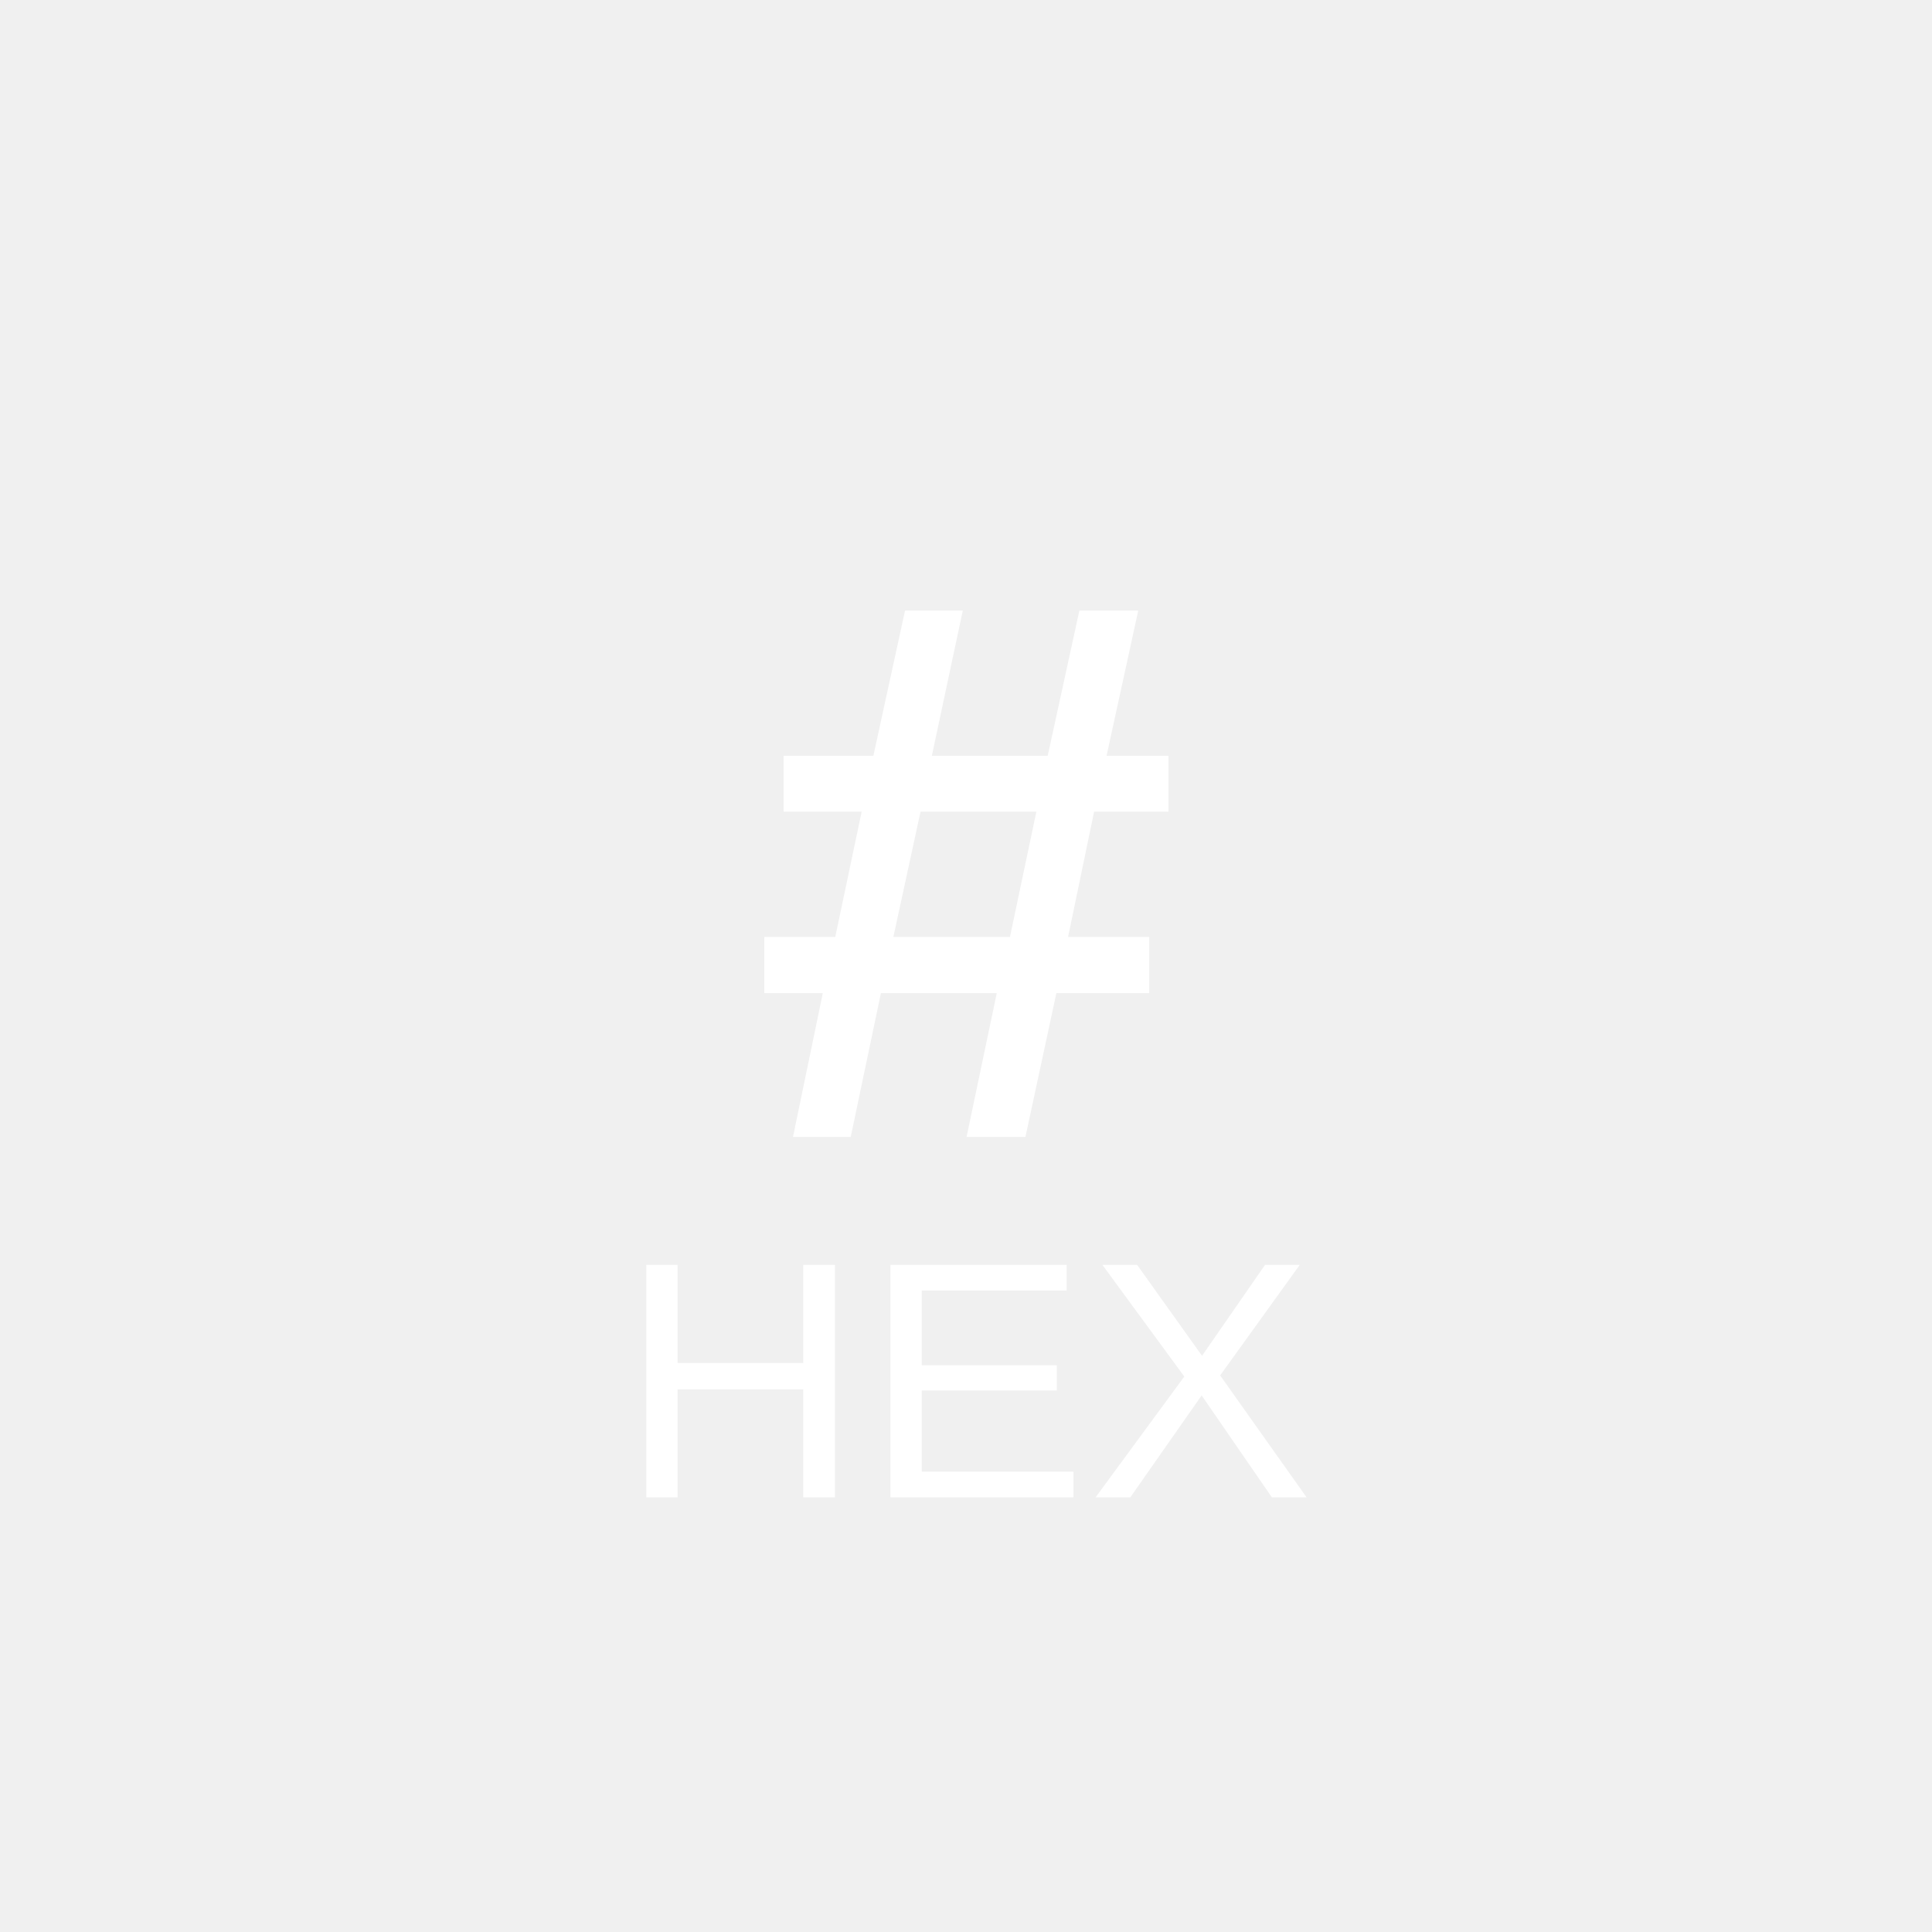
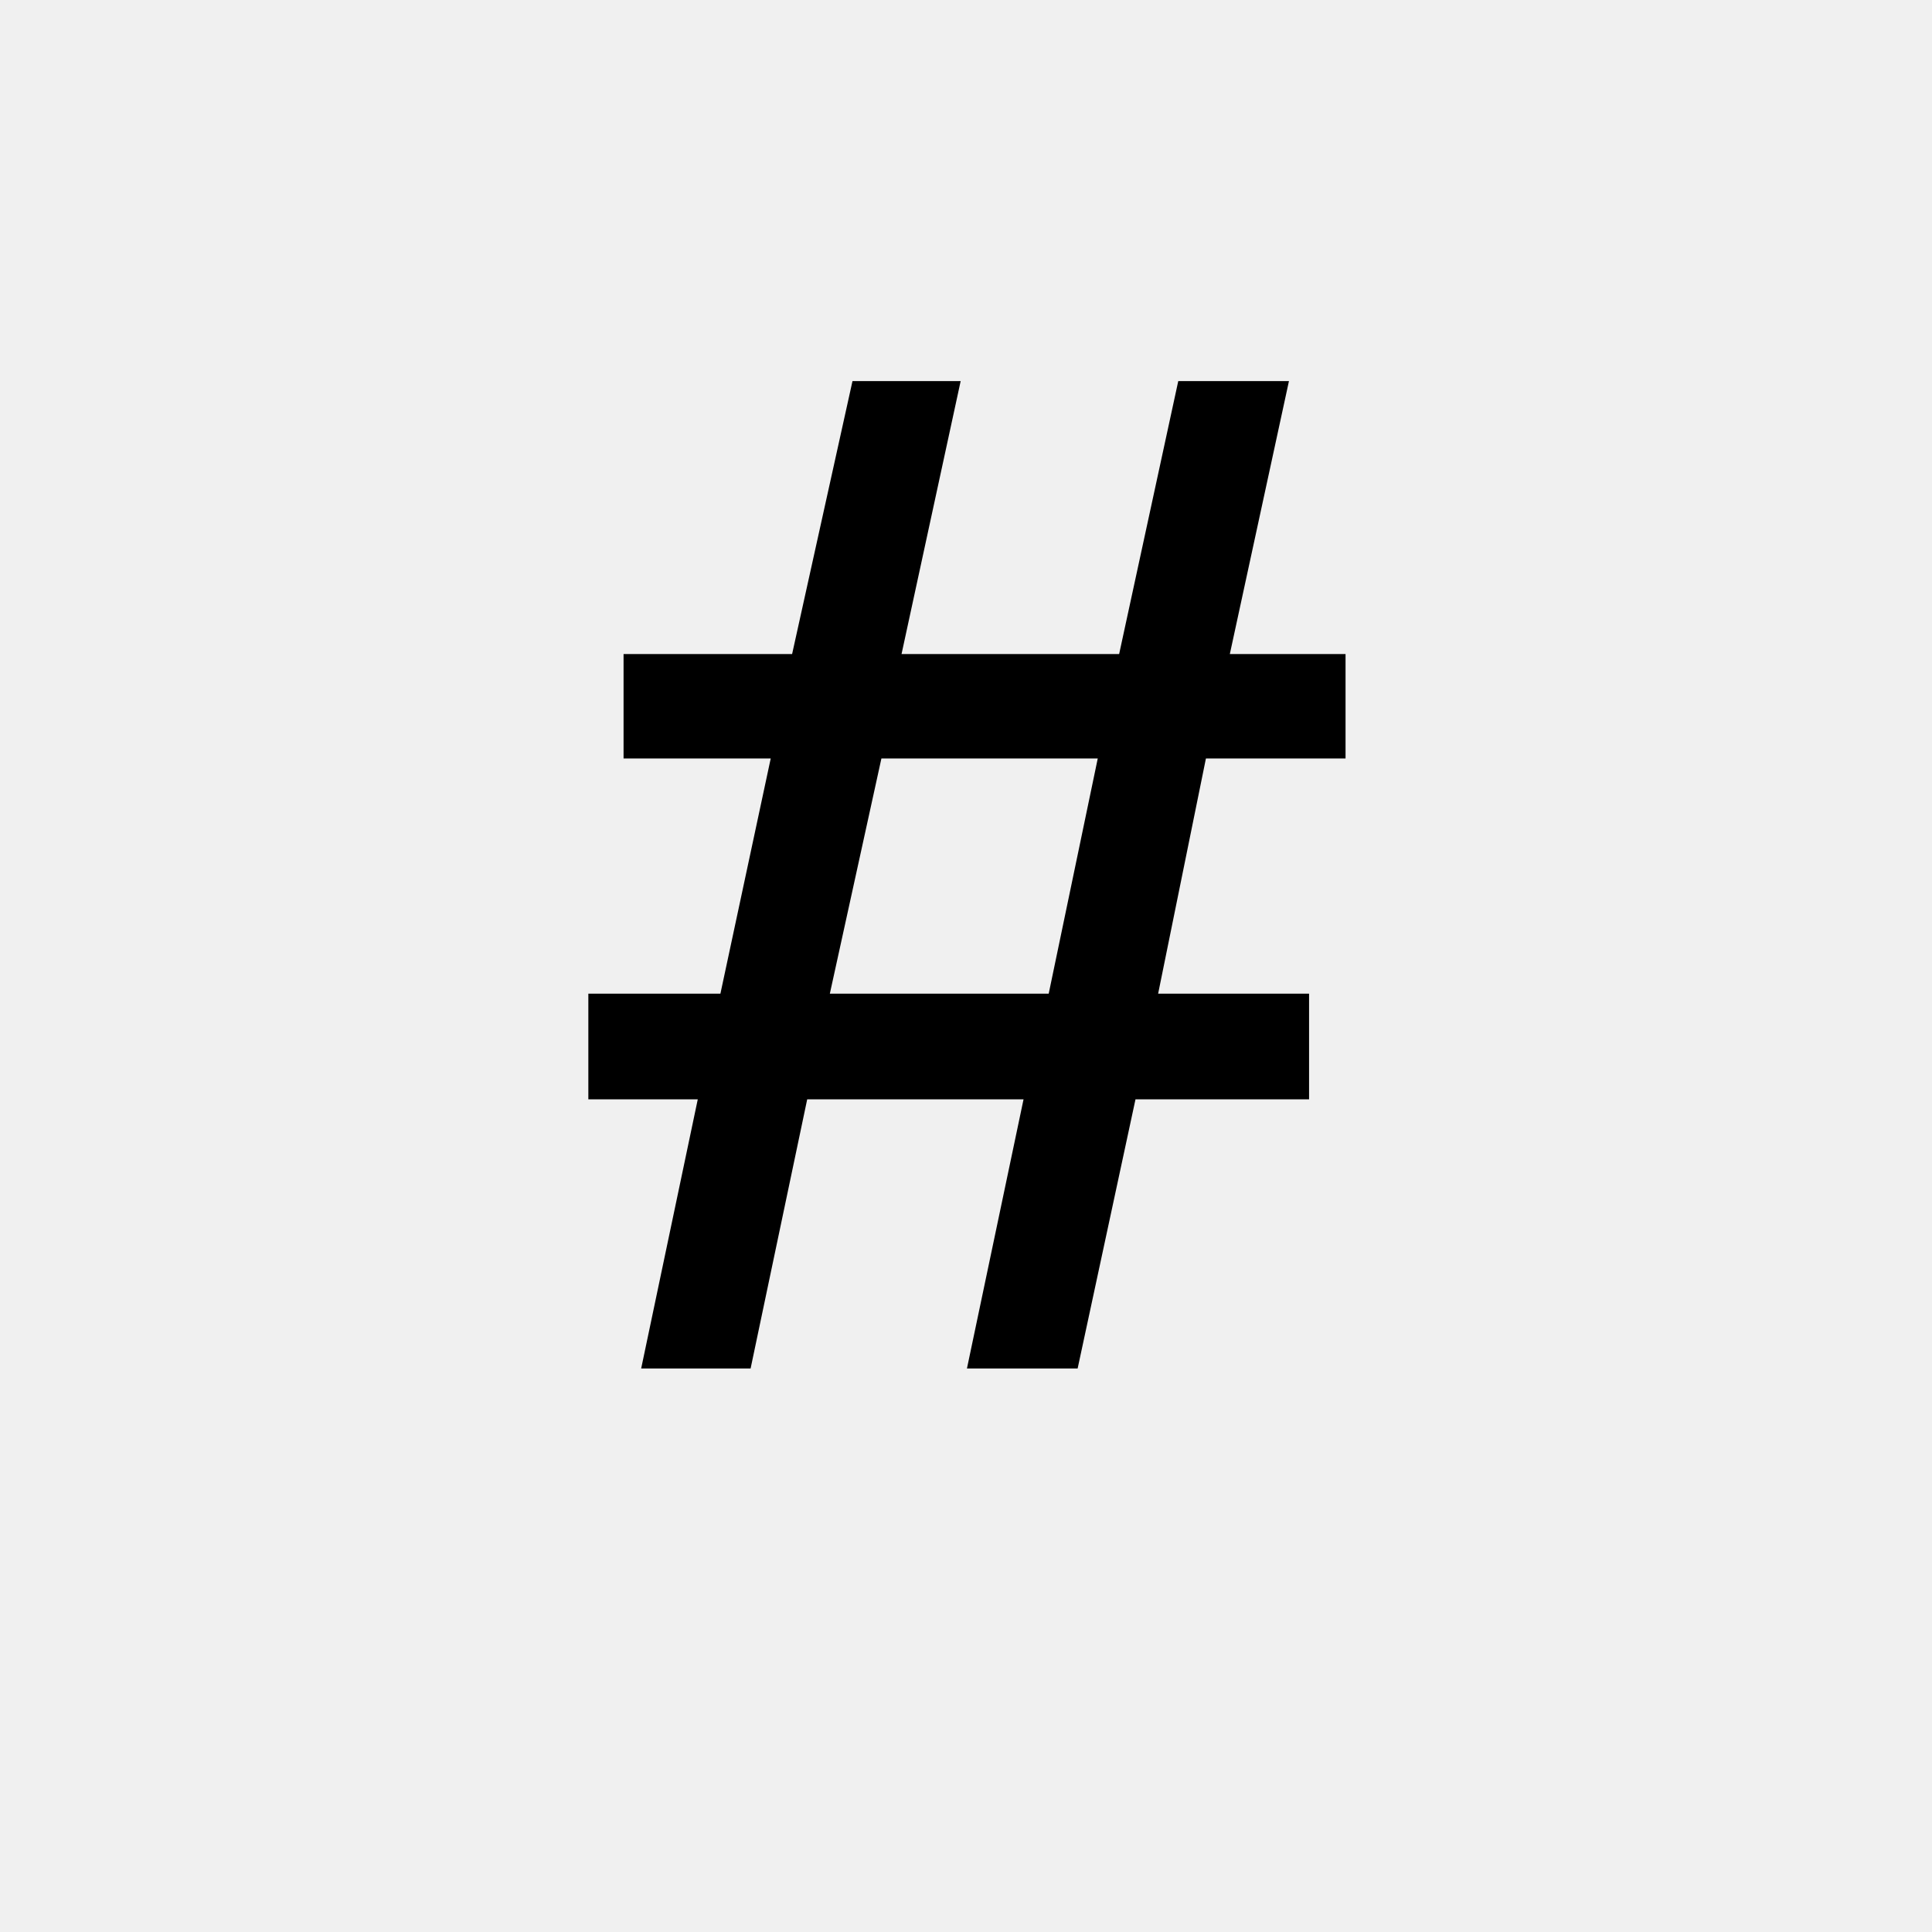
- <svg xmlns="http://www.w3.org/2000/svg" viewBox="0 0 80 80">
-   <text x="40" y="38" font-family="Arial" font-size="32" font-weight="bold" fill="white" text-anchor="middle" dominant-baseline="middle">#</text>
-   <text x="40" y="62" font-family="Arial" font-size="14" fill="white" text-anchor="middle">HEX</text>
+ <svg xmlns="http://www.w3.org/2000/svg" width="24" height="24" viewBox="0 0 24 24" fill="none">
+   <text x="12" y="17" font-family="Arial" font-size="18" font-weight="bold" fill="black" text-anchor="middle">#</text>
</svg>
